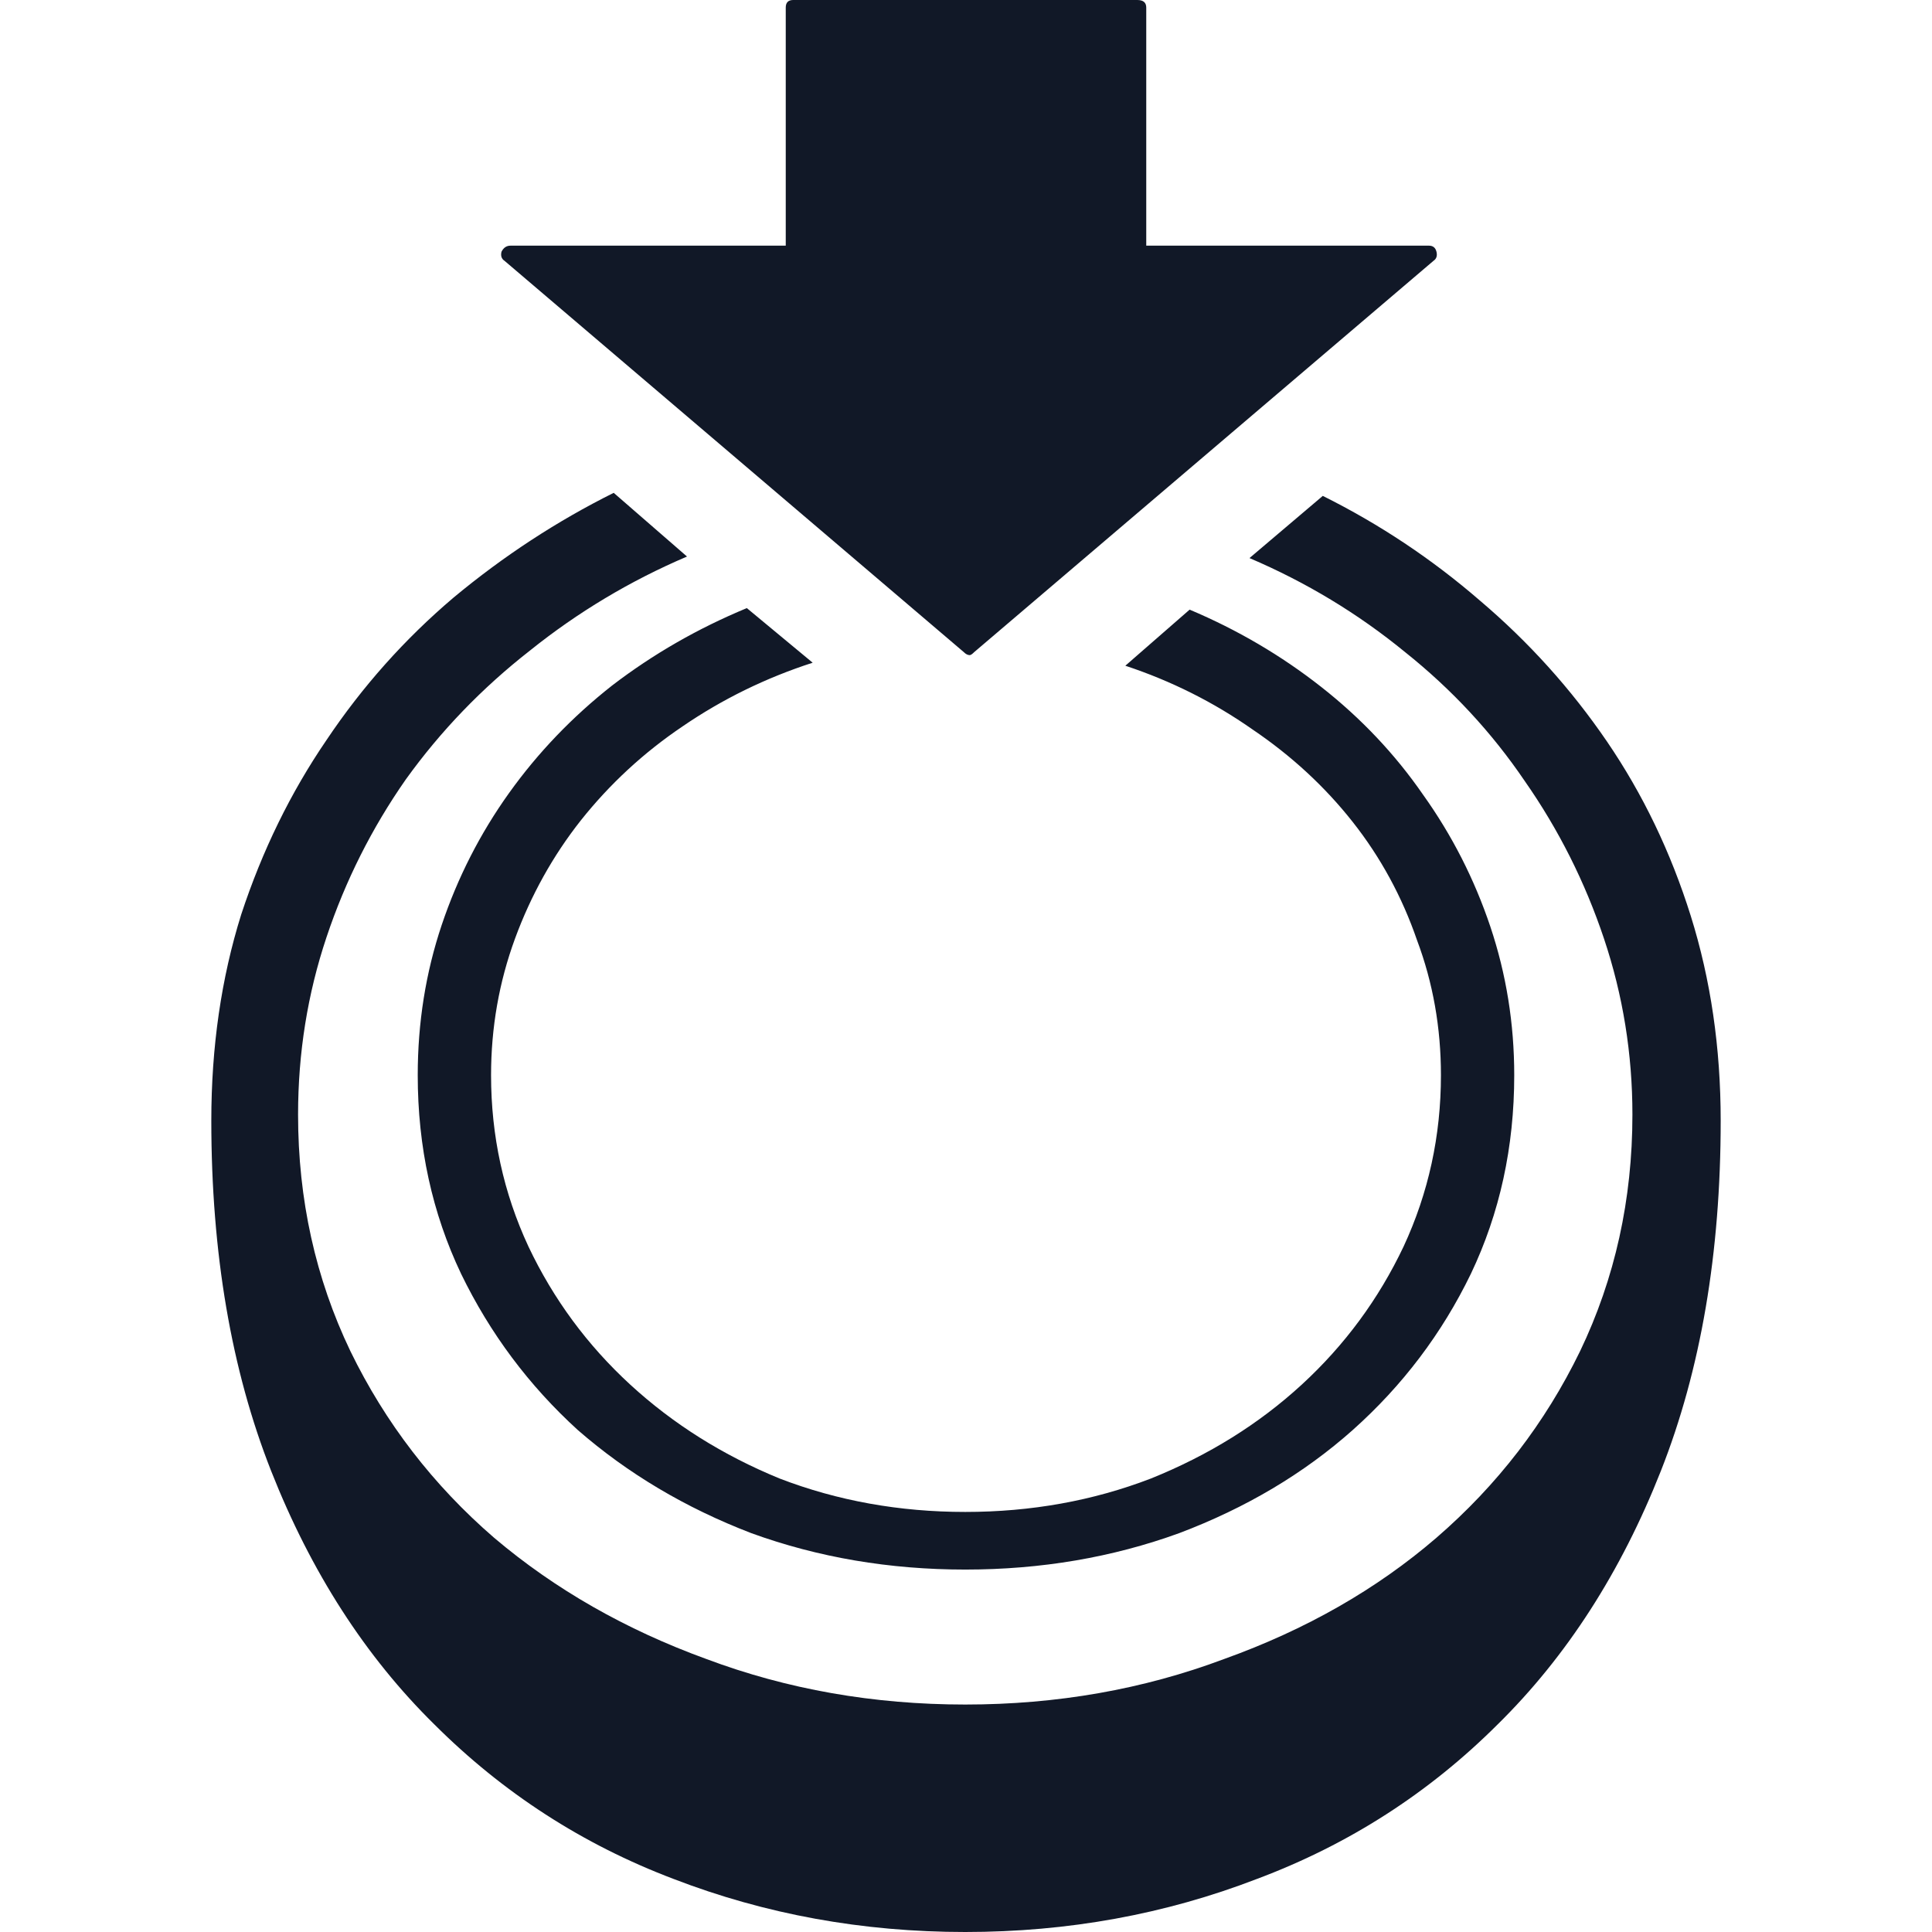
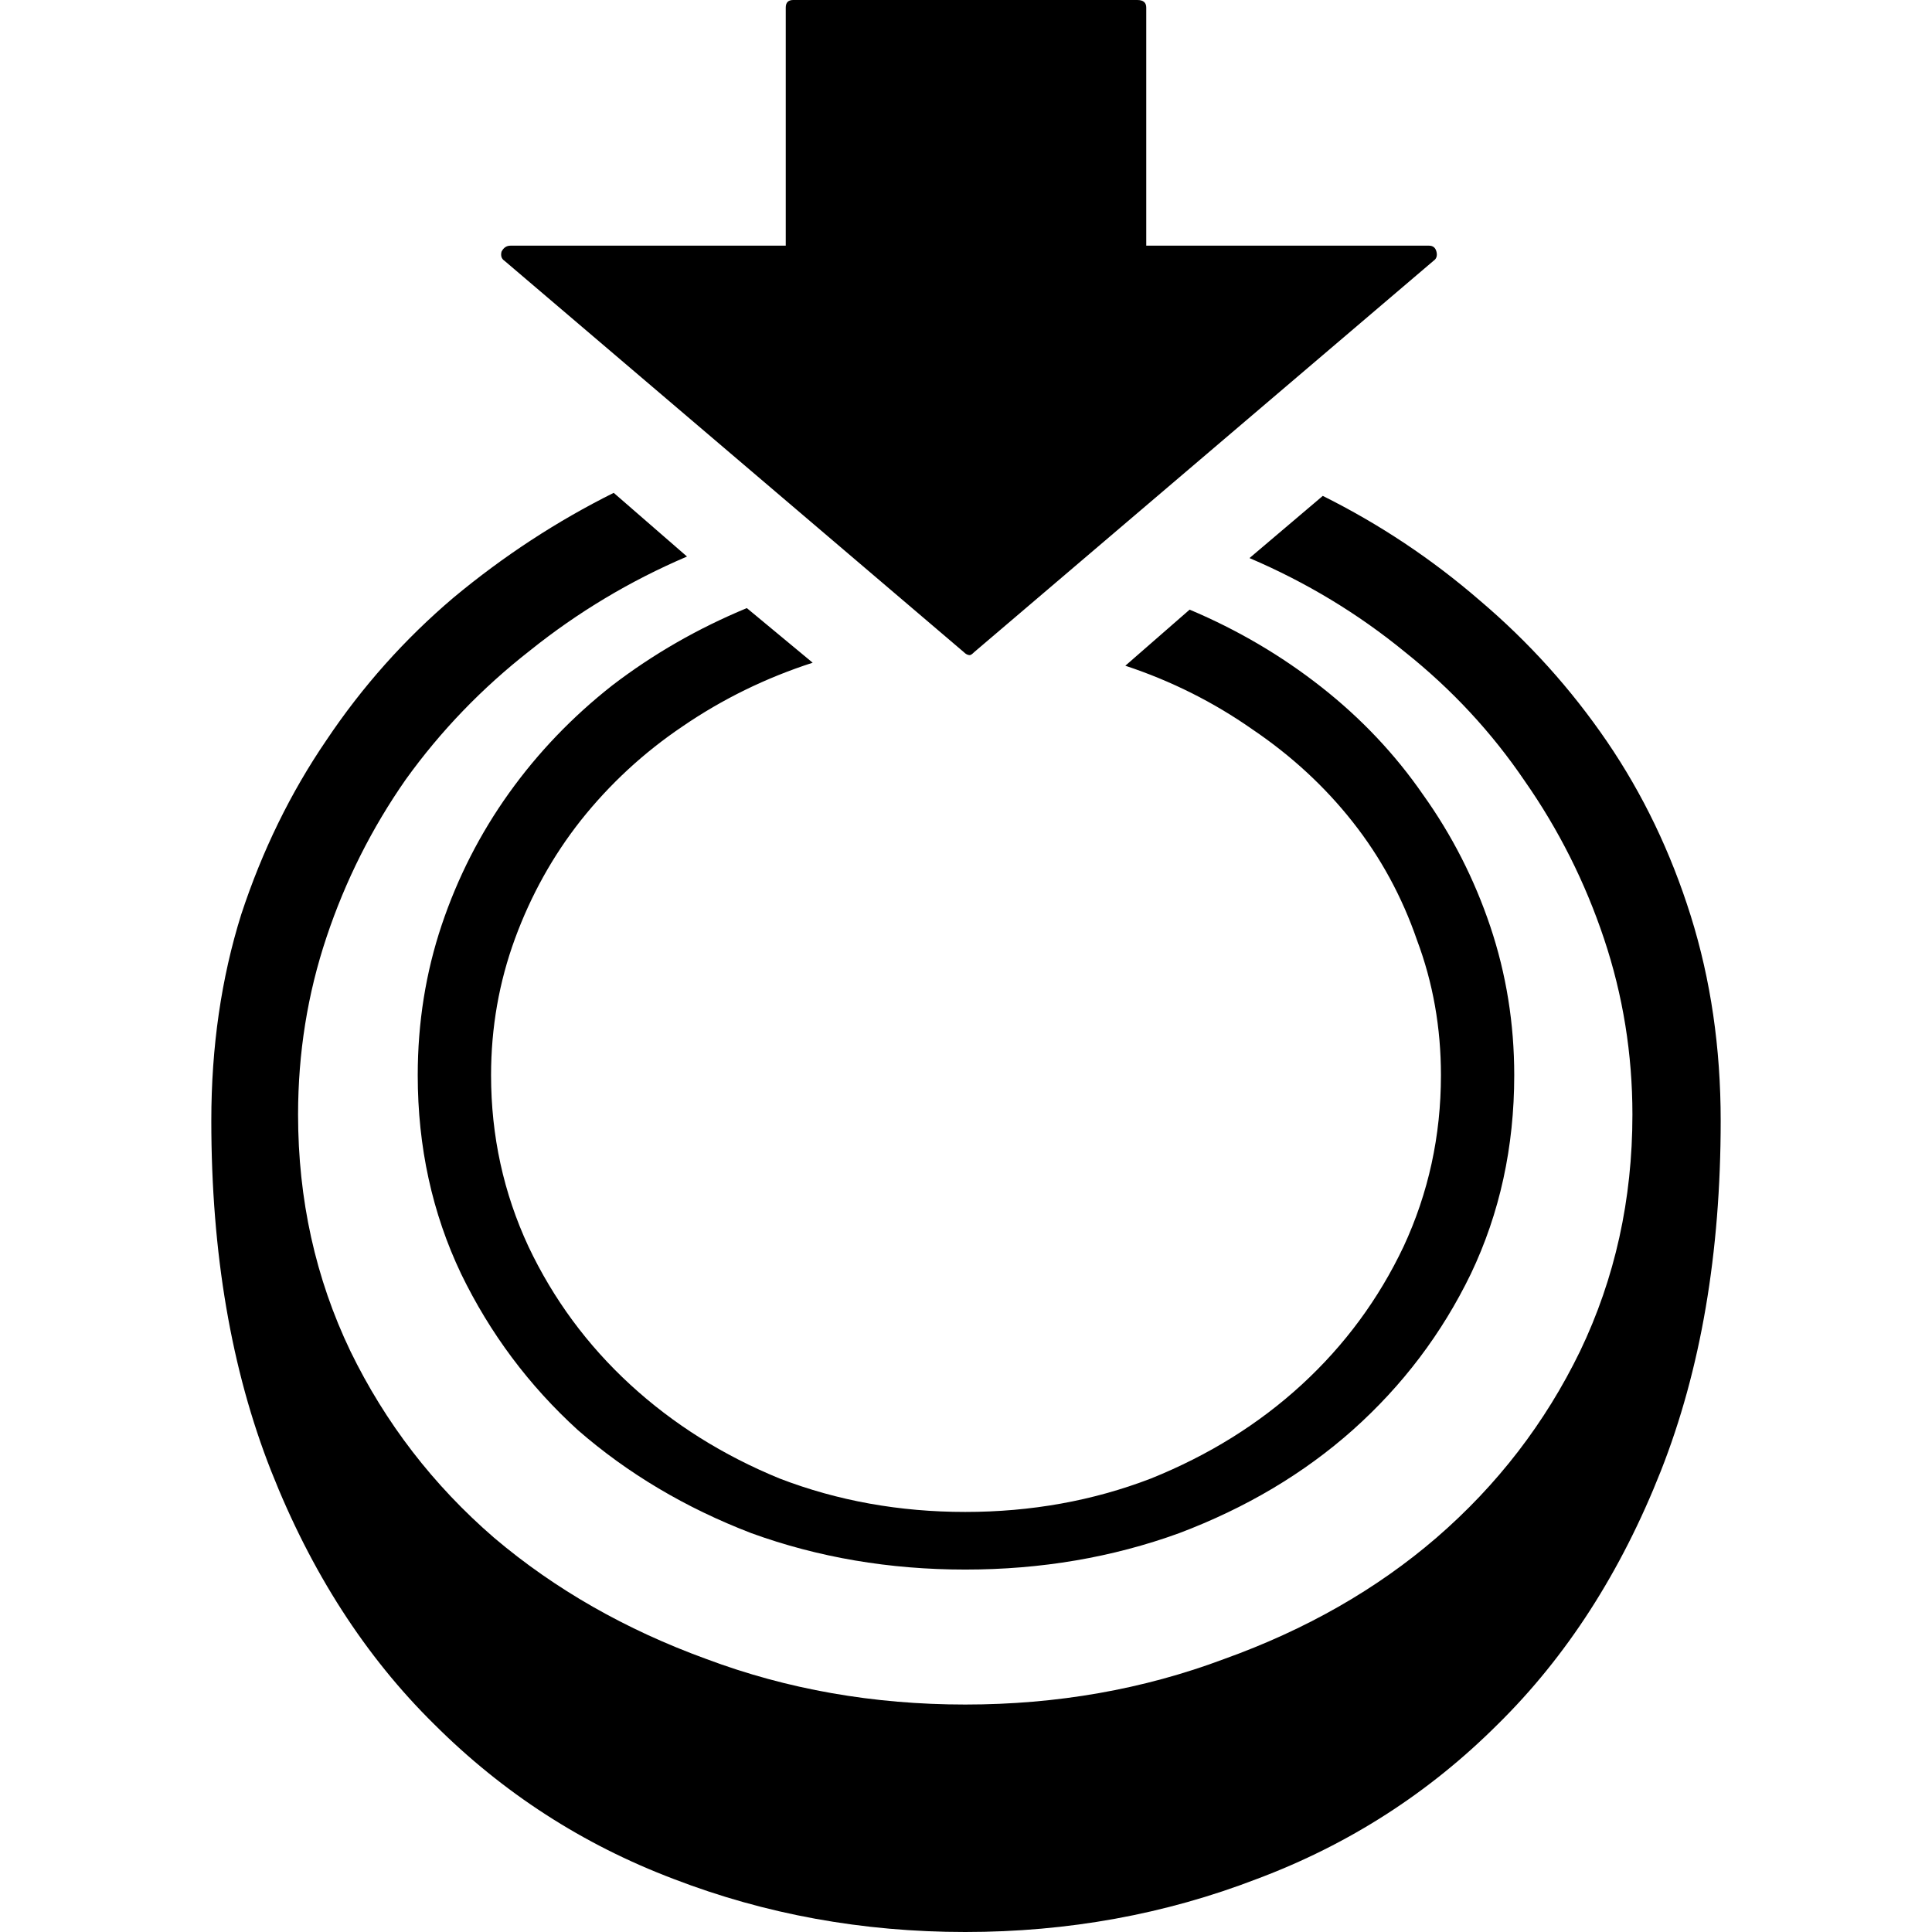
<svg xmlns="http://www.w3.org/2000/svg" width="64" height="64" viewBox="0 0 64 64" fill="none">
-   <path d="M24.74 20.144L26.921 21.953C25.368 22.455 23.931 23.159 22.61 24.063C21.321 24.933 20.198 25.972 19.24 27.177C18.315 28.35 17.588 29.656 17.059 31.096C16.531 32.536 16.267 34.043 16.267 35.617C16.267 37.626 16.68 39.519 17.506 41.294C18.331 43.035 19.455 44.559 20.875 45.865C22.296 47.171 23.948 48.209 25.831 48.98C27.747 49.716 29.795 50.085 31.975 50.085C34.156 50.085 36.204 49.716 38.12 48.98C40.036 48.209 41.704 47.171 43.125 45.865C44.545 44.559 45.669 43.035 46.495 41.294C47.32 39.519 47.733 37.626 47.733 35.617C47.733 34.043 47.469 32.553 46.941 31.146C46.445 29.706 45.735 28.4 44.81 27.228C43.885 26.055 42.778 25.034 41.49 24.163C40.201 23.259 38.797 22.556 37.278 22.053L39.408 20.195C40.994 20.864 42.448 21.718 43.769 22.757C45.09 23.795 46.214 24.984 47.139 26.323C48.097 27.663 48.84 29.12 49.369 30.694C49.897 32.268 50.161 33.909 50.161 35.617C50.161 37.995 49.682 40.188 48.724 42.198C47.766 44.174 46.462 45.898 44.81 47.372C43.191 48.812 41.275 49.951 39.061 50.788C36.848 51.592 34.486 51.994 31.975 51.994C29.465 51.994 27.102 51.592 24.889 50.788C22.709 49.951 20.793 48.812 19.141 47.372C17.522 45.898 16.234 44.174 15.275 42.198C14.318 40.188 13.838 37.995 13.838 35.617C13.838 33.876 14.103 32.218 14.631 30.644C15.16 29.07 15.903 27.613 16.861 26.273C17.819 24.933 18.959 23.745 20.28 22.706C21.635 21.668 23.122 20.814 24.74 20.144ZM41.391 18.487L43.819 16.427C45.702 17.365 47.436 18.52 49.022 19.893C50.641 21.266 52.045 22.824 53.234 24.565C54.423 26.307 55.348 28.232 56.009 30.342C56.67 32.452 57 34.713 57 37.124C57 41.511 56.339 45.379 55.018 48.728C53.696 52.077 51.896 54.874 49.617 57.118C47.337 59.395 44.678 61.103 41.638 62.242C38.599 63.414 35.378 64 31.975 64C28.573 64 25.352 63.414 22.312 62.242C19.306 61.103 16.663 59.395 14.383 57.118C12.104 54.874 10.304 52.077 8.982 48.728C7.661 45.379 7 41.511 7 37.124C7 34.679 7.33 32.402 7.991 30.292C8.685 28.182 9.626 26.256 10.816 24.515C12.005 22.74 13.409 21.166 15.028 19.793C16.68 18.42 18.447 17.264 20.33 16.326L22.758 18.436C20.875 19.24 19.141 20.278 17.555 21.551C15.969 22.79 14.598 24.213 13.442 25.821C12.319 27.429 11.443 29.17 10.816 31.046C10.188 32.921 9.874 34.88 9.874 36.923C9.874 39.736 10.452 42.349 11.608 44.76C12.765 47.138 14.351 49.197 16.366 50.939C18.381 52.647 20.727 53.986 23.402 54.958C26.078 55.962 28.936 56.465 31.975 56.465C35.014 56.465 37.872 55.962 40.548 54.958C43.257 53.986 45.603 52.647 47.585 50.939C49.6 49.197 51.186 47.138 52.342 44.76C53.498 42.349 54.076 39.736 54.076 36.923C54.076 34.914 53.763 32.971 53.135 31.096C52.507 29.22 51.632 27.479 50.508 25.871C49.418 24.264 48.097 22.84 46.544 21.601C44.991 20.329 43.273 19.29 41.391 18.487ZM37.971 0.251V8.138H47.337C47.469 8.138 47.552 8.205 47.585 8.339C47.618 8.473 47.585 8.574 47.486 8.64L32.273 21.601C32.206 21.668 32.157 21.702 32.124 21.702C32.058 21.702 31.992 21.668 31.926 21.601L16.713 8.64C16.613 8.574 16.58 8.473 16.613 8.339C16.68 8.205 16.779 8.138 16.911 8.138H26.029V0.251C26.029 0.084 26.111 0 26.276 0H37.674C37.872 0 37.971 0.084 37.971 0.251Z" fill="#111827" />
+   <path d="M24.74 20.144L26.921 21.953C25.368 22.455 23.931 23.159 22.61 24.063C21.321 24.933 20.198 25.972 19.24 27.177C18.315 28.35 17.588 29.656 17.059 31.096C16.531 32.536 16.267 34.043 16.267 35.617C16.267 37.626 16.68 39.519 17.506 41.294C18.331 43.035 19.455 44.559 20.875 45.865C22.296 47.171 23.948 48.209 25.831 48.98C27.747 49.716 29.795 50.085 31.975 50.085C34.156 50.085 36.204 49.716 38.12 48.98C40.036 48.209 41.704 47.171 43.125 45.865C44.545 44.559 45.669 43.035 46.495 41.294C47.32 39.519 47.733 37.626 47.733 35.617C47.733 34.043 47.469 32.553 46.941 31.146C46.445 29.706 45.735 28.4 44.81 27.228C43.885 26.055 42.778 25.034 41.49 24.163C40.201 23.259 38.797 22.556 37.278 22.053L39.408 20.195C40.994 20.864 42.448 21.718 43.769 22.757C45.09 23.795 46.214 24.984 47.139 26.323C48.097 27.663 48.84 29.12 49.369 30.694C49.897 32.268 50.161 33.909 50.161 35.617C50.161 37.995 49.682 40.188 48.724 42.198C47.766 44.174 46.462 45.898 44.81 47.372C43.191 48.812 41.275 49.951 39.061 50.788C36.848 51.592 34.486 51.994 31.975 51.994C29.465 51.994 27.102 51.592 24.889 50.788C22.709 49.951 20.793 48.812 19.141 47.372C17.522 45.898 16.234 44.174 15.275 42.198C14.318 40.188 13.838 37.995 13.838 35.617C13.838 33.876 14.103 32.218 14.631 30.644C15.16 29.07 15.903 27.613 16.861 26.273C17.819 24.933 18.959 23.745 20.28 22.706C21.635 21.668 23.122 20.814 24.74 20.144ZM41.391 18.487L43.819 16.427C45.702 17.365 47.436 18.52 49.022 19.893C50.641 21.266 52.045 22.824 53.234 24.565C54.423 26.307 55.348 28.232 56.009 30.342C56.67 32.452 57 34.713 57 37.124C57 41.511 56.339 45.379 55.018 48.728C53.696 52.077 51.896 54.874 49.617 57.118C47.337 59.395 44.678 61.103 41.638 62.242C38.599 63.414 35.378 64 31.975 64C28.573 64 25.352 63.414 22.312 62.242C19.306 61.103 16.663 59.395 14.383 57.118C12.104 54.874 10.304 52.077 8.982 48.728C7.661 45.379 7 41.511 7 37.124C7 34.679 7.33 32.402 7.991 30.292C8.685 28.182 9.626 26.256 10.816 24.515C12.005 22.74 13.409 21.166 15.028 19.793C16.68 18.42 18.447 17.264 20.33 16.326L22.758 18.436C20.875 19.24 19.141 20.278 17.555 21.551C15.969 22.79 14.598 24.213 13.442 25.821C12.319 27.429 11.443 29.17 10.816 31.046C10.188 32.921 9.874 34.88 9.874 36.923C9.874 39.736 10.452 42.349 11.608 44.76C12.765 47.138 14.351 49.197 16.366 50.939C18.381 52.647 20.727 53.986 23.402 54.958C26.078 55.962 28.936 56.465 31.975 56.465C35.014 56.465 37.872 55.962 40.548 54.958C43.257 53.986 45.603 52.647 47.585 50.939C49.6 49.197 51.186 47.138 52.342 44.76C53.498 42.349 54.076 39.736 54.076 36.923C54.076 34.914 53.763 32.971 53.135 31.096C52.507 29.22 51.632 27.479 50.508 25.871C49.418 24.264 48.097 22.84 46.544 21.601C44.991 20.329 43.273 19.29 41.391 18.487ZM37.971 0.251V8.138H47.337C47.469 8.138 47.552 8.205 47.585 8.339C47.618 8.473 47.585 8.574 47.486 8.64L32.273 21.601C32.206 21.668 32.157 21.702 32.124 21.702C32.058 21.702 31.992 21.668 31.926 21.601L16.713 8.64C16.613 8.574 16.58 8.473 16.613 8.339C16.68 8.205 16.779 8.138 16.911 8.138H26.029V0.251C26.029 0.084 26.111 0 26.276 0H37.674C37.872 0 37.971 0.084 37.971 0.251Z" fill="#000000" />
</svg>
